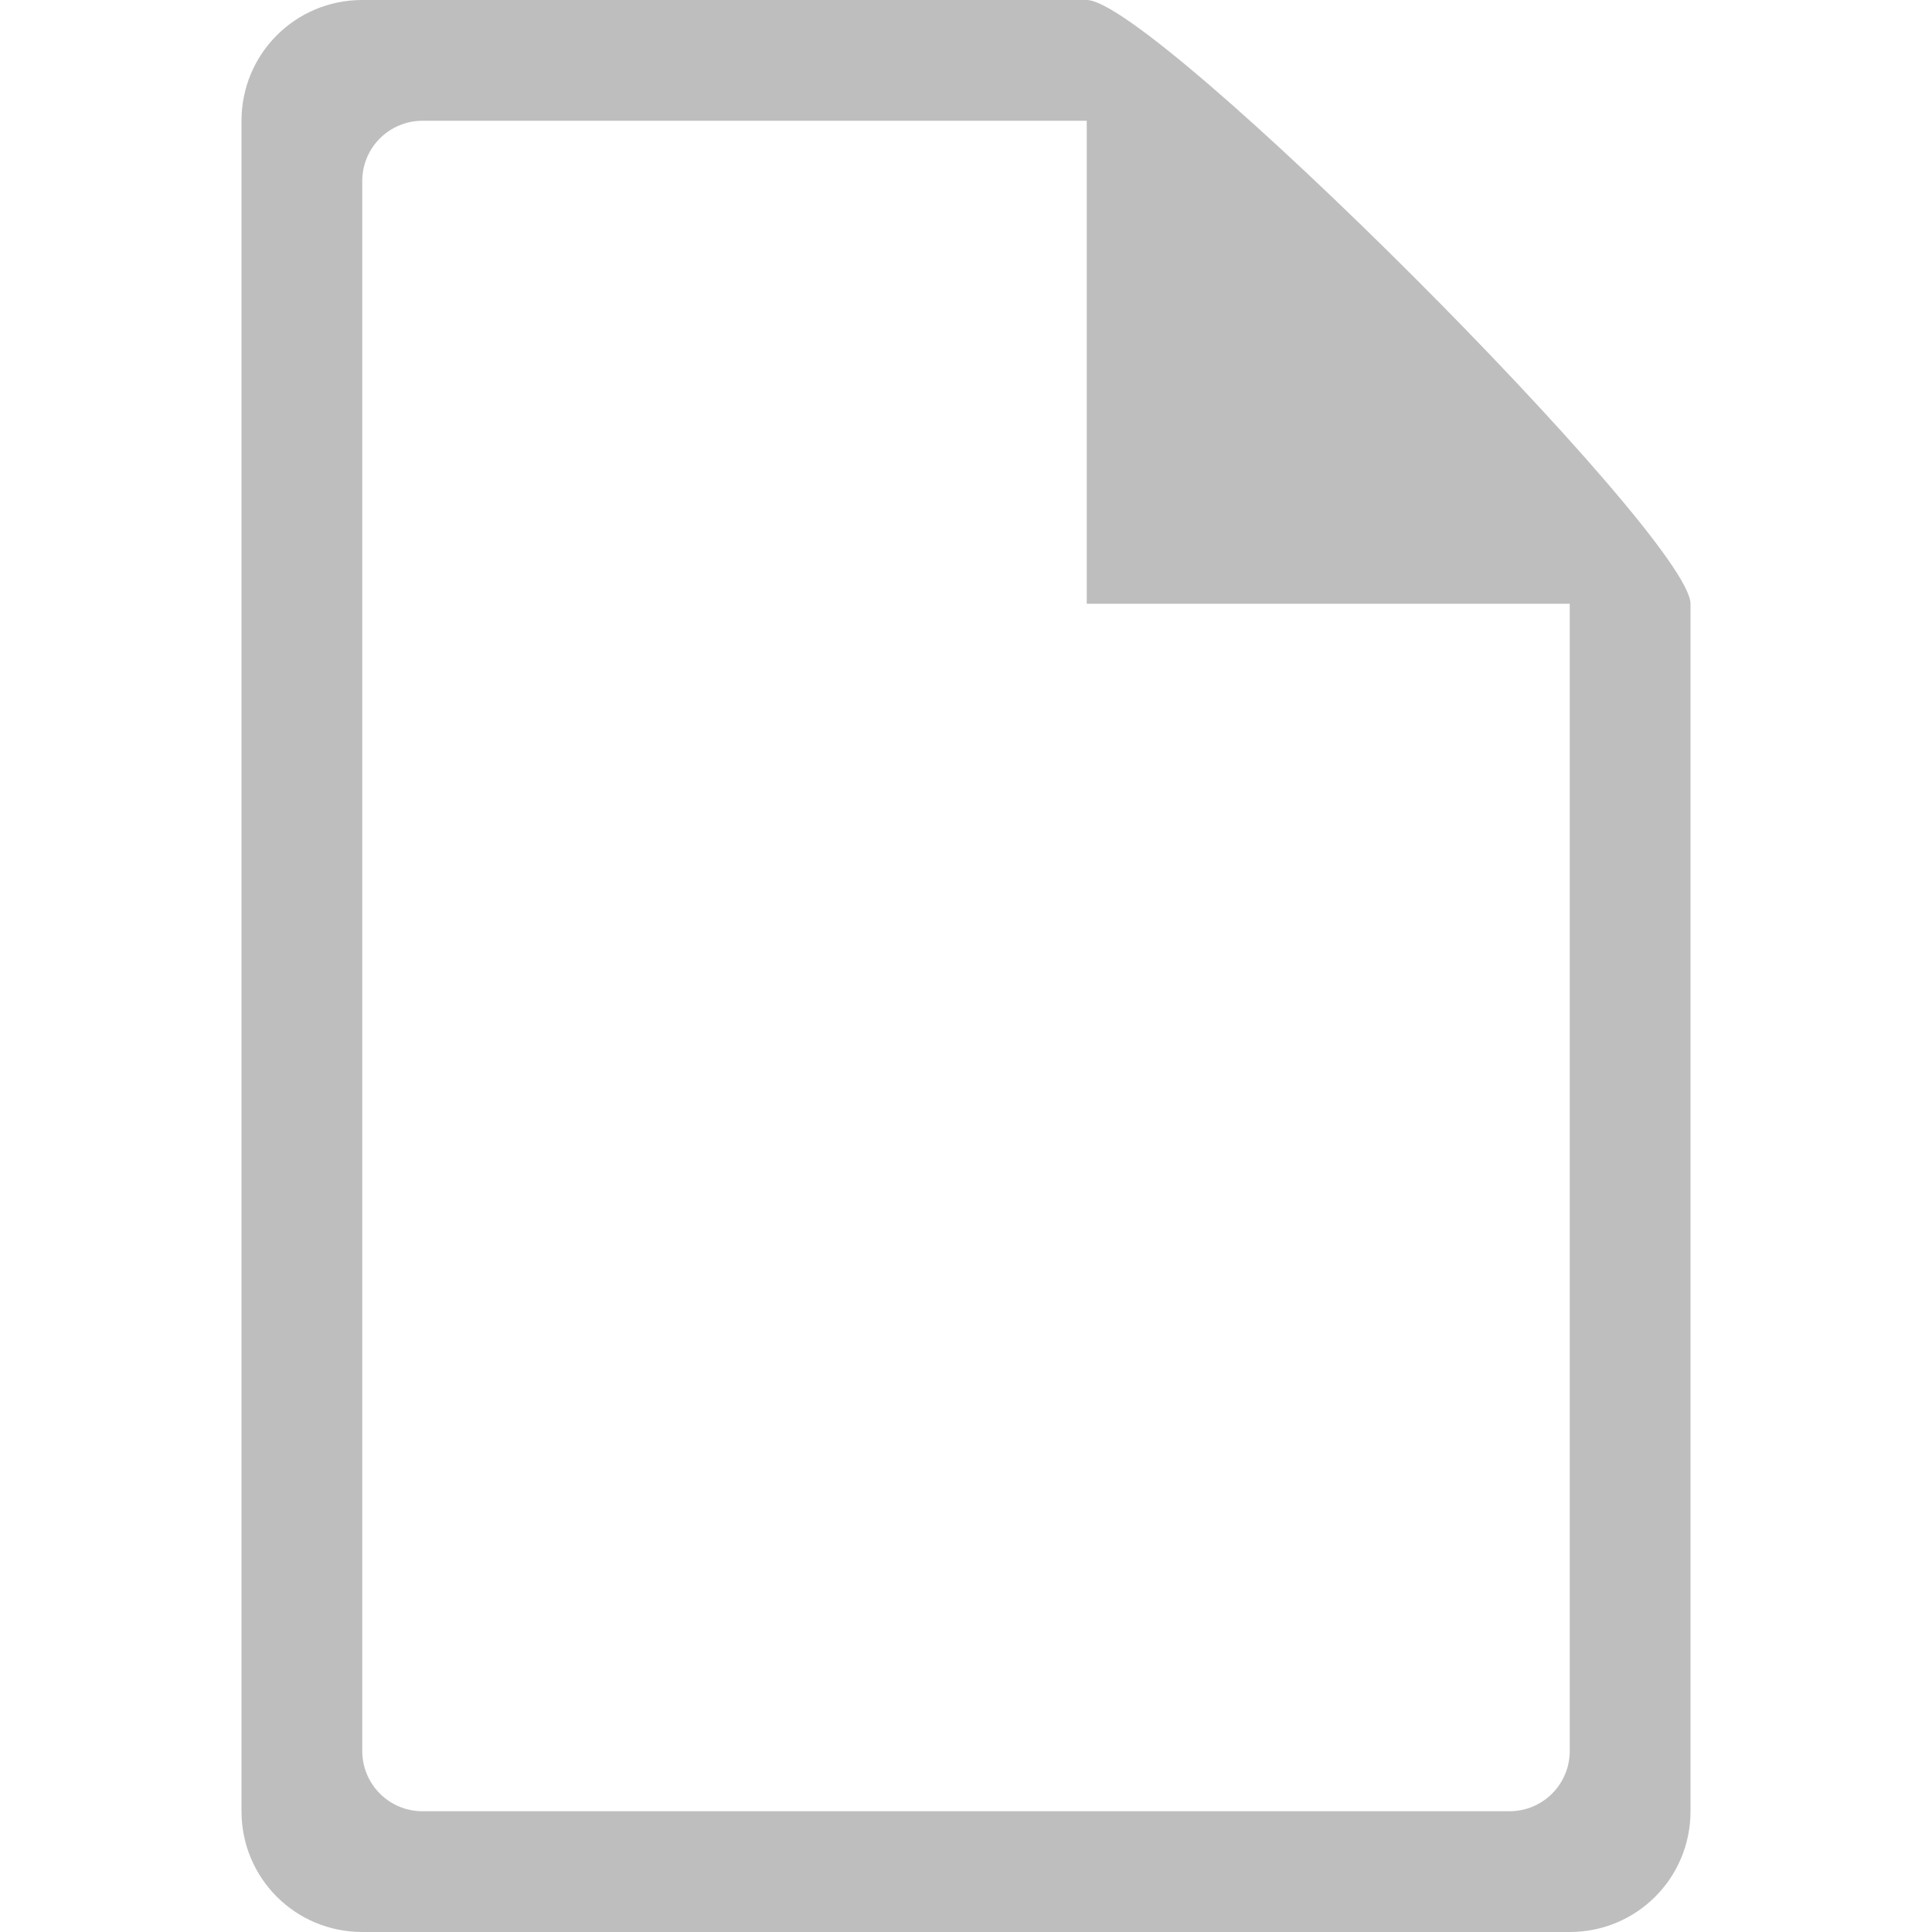
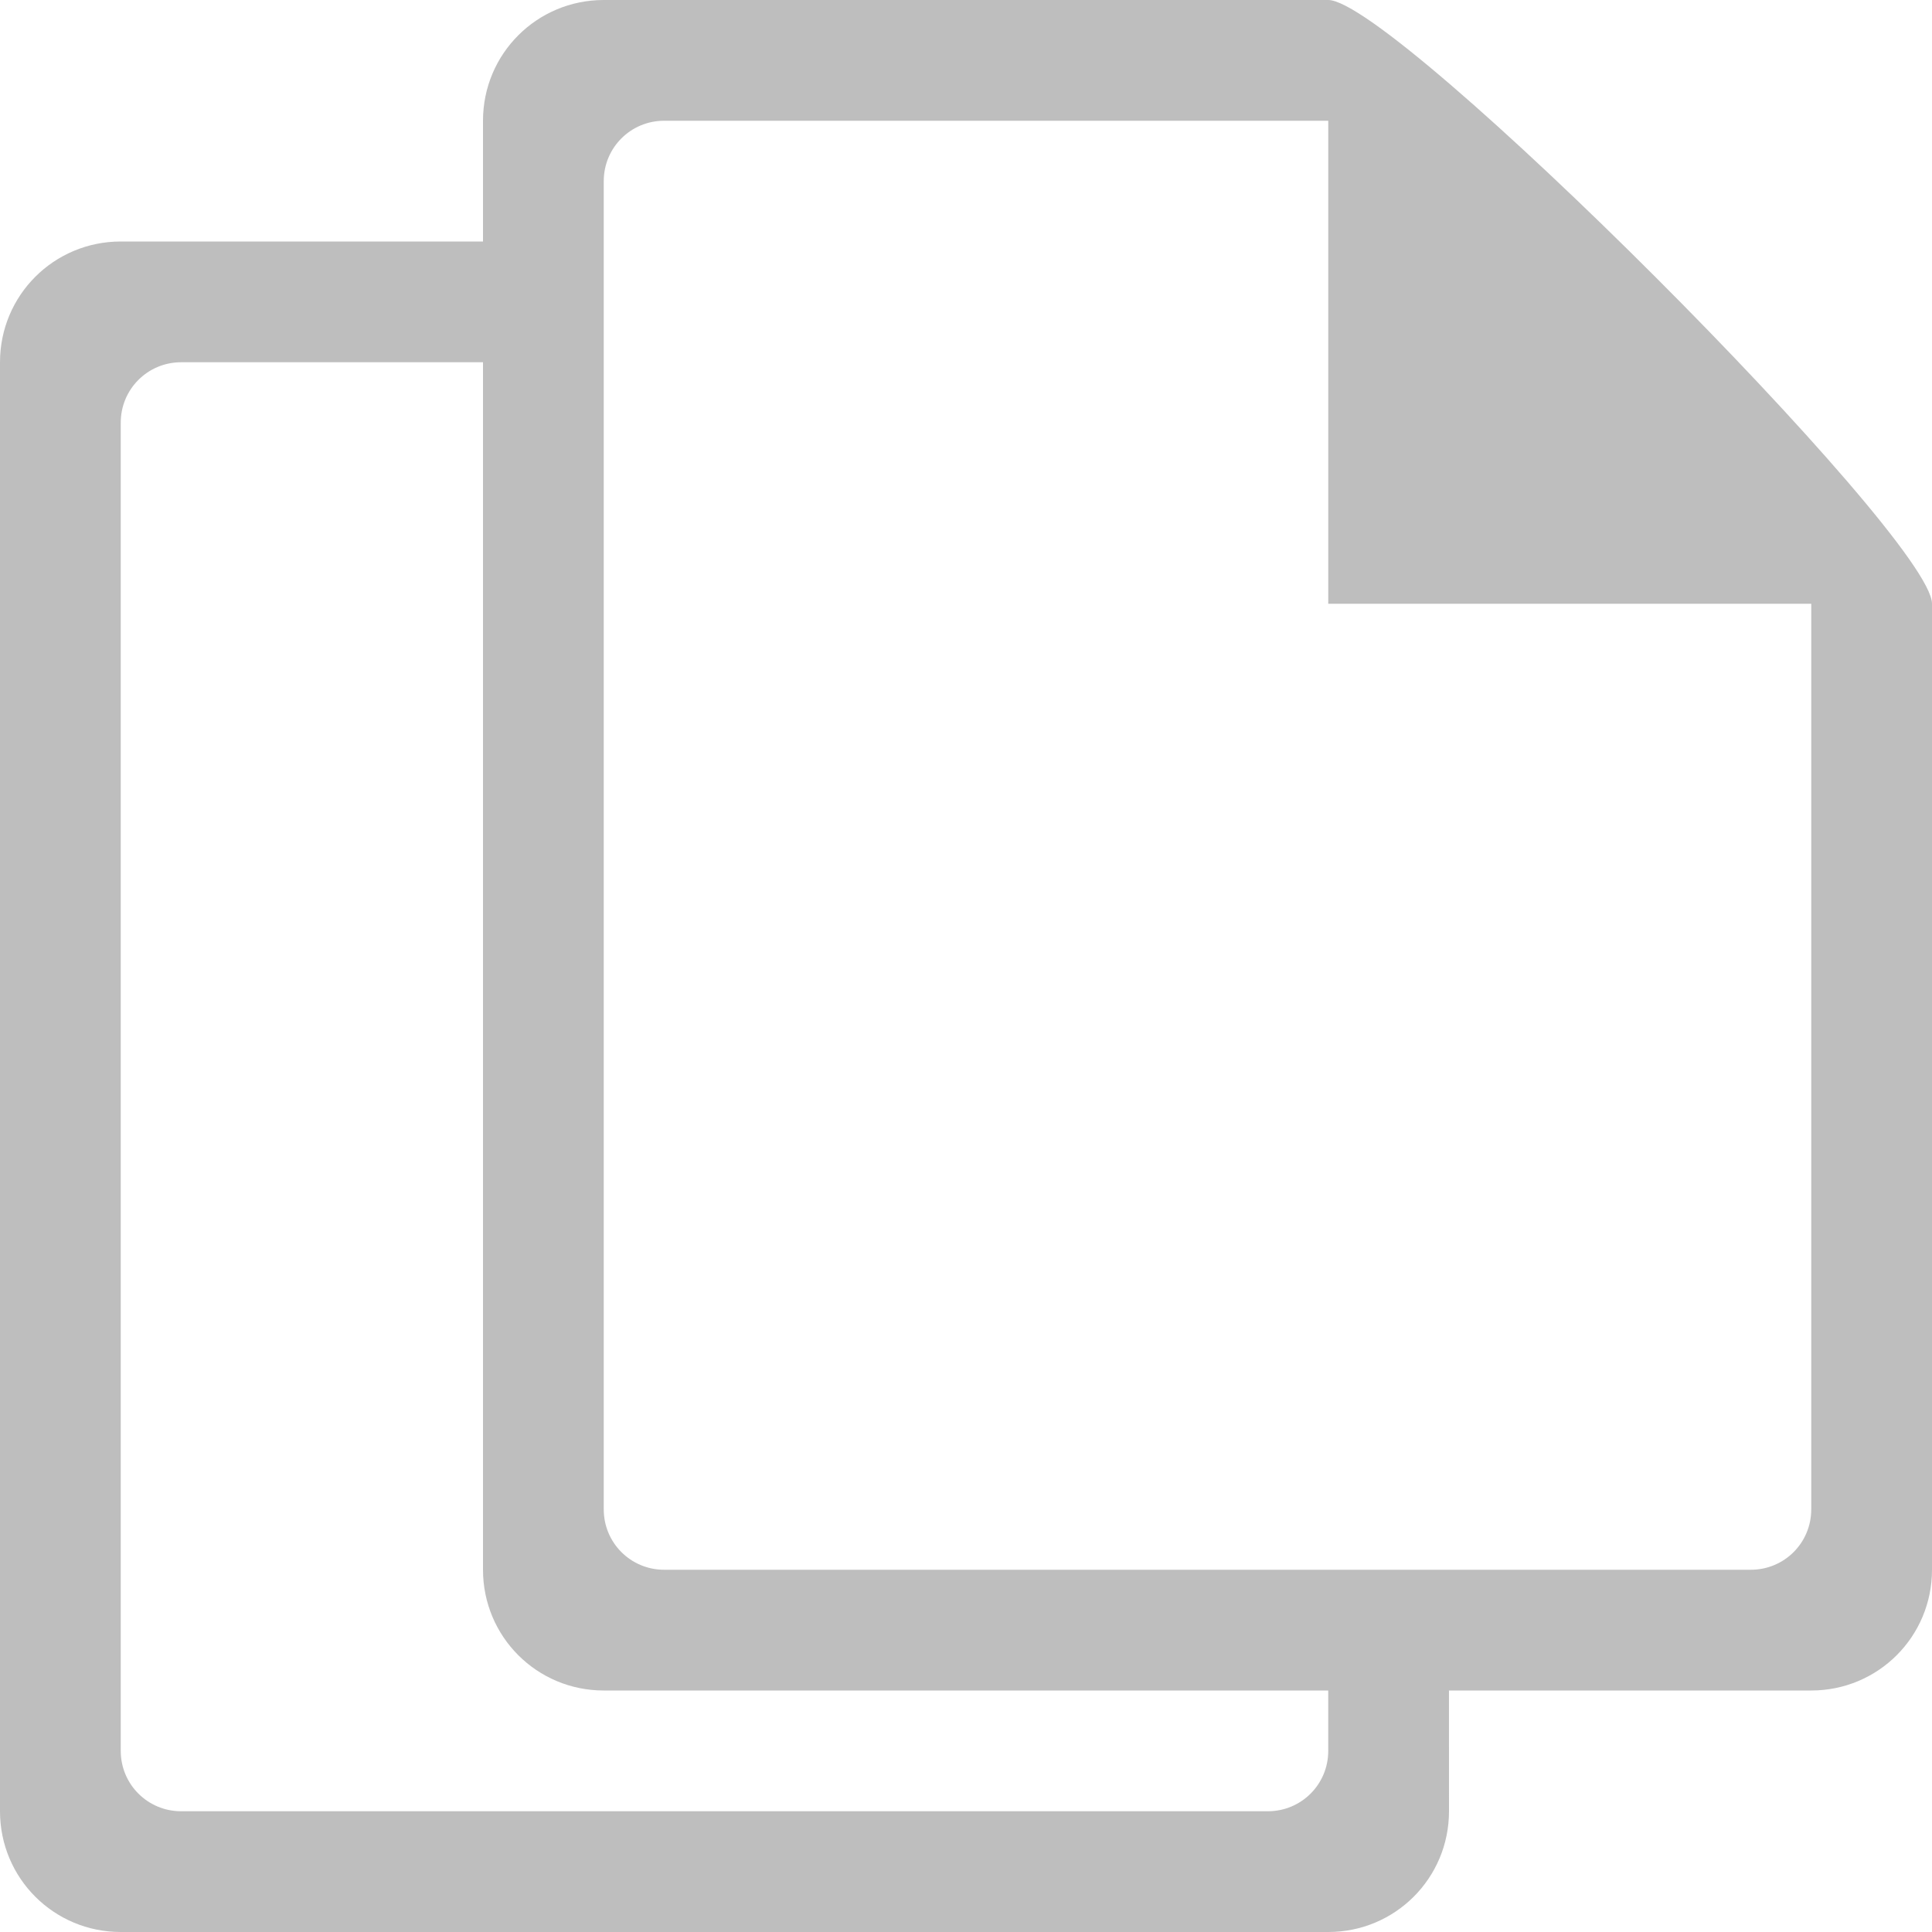
<svg xmlns="http://www.w3.org/2000/svg" xmlns:xlink="http://www.w3.org/1999/xlink" version="1.1" width="16" height="16" id="svg7384">
  <defs id="defs11">
    <linearGradient id="linearGradient4125">
      <stop id="stop4127" style="stop-color:#bebebe;stop-opacity:0.729" offset="0" />
      <stop id="stop4129" style="stop-color:#c8c8c8;stop-opacity:1" offset="0.086" />
      <stop id="stop4131" style="stop-color:#cdcdcd;stop-opacity:0.878" offset="0.924" />
      <stop id="stop4133" style="stop-color:#d3d3d3;stop-opacity:0.749" offset="1" />
    </linearGradient>
    <linearGradient x1="8" y1="11.333" x2="8" y2="4.667" id="linearGradient4032" xlink:href="#linearGradient4125" gradientUnits="userSpaceOnUse" gradientTransform="matrix(0.6428571,0,0,1.5,9.357143,-3)" />
    <linearGradient id="linearGradient4114-1">
      <stop id="stop4116-38" style="stop-color:#bebebe;stop-opacity:0.4" offset="0" />
      <stop id="stop4122-7" style="stop-color:#c8c8c8;stop-opacity:0.417" offset="0.086" />
      <stop id="stop4124-4" style="stop-color:#cdcdcd;stop-opacity:0.417" offset="0.924" />
      <stop id="stop4118-9" style="stop-color:#d3d3d3;stop-opacity:0" offset="1" />
    </linearGradient>
    <linearGradient x1="8" y1="11.333" x2="8" y2="4.667" id="linearGradient4052" xlink:href="#linearGradient4114-1" gradientUnits="userSpaceOnUse" gradientTransform="matrix(0.6428571,0,0,1.5,7.357143,-4e-7)" />
  </defs>
-   <path style="color:#bebebe;fill:#bebebe;fill-opacity:1;fill-rule:nonzero;stroke:none;stroke-width:1;marker:none;visibility:visible;display:inline;overflow:visible;enable-background:accumulate" d="m 3,5e-7 c -0.554,0 -1,0.446 -1,1 L 2,15 c 0,0.554 0.446,1 1,1 l 10,0 c 0.554,0 1,-0.446 1,-1 l 0,-10 c 0,-0.554 -4.446,-5 -5,-5 z m 0.5,1 5.5,0 0,4 4,0 L 13,14.5 c 0,0.277 -0.223,0.5 -0.5,0.5 l -9,0 C 3.223,15 3,14.777 3,14.5 L 3,1.5 c 0,-0.277 0.223,-0.5 0.5,-0.5 z" id="rect21401-5" />
+   <path style="color:#bebebe;display:inline;overflow:visible;visibility:visible;fill:#bebebe;fill-opacity:1;fill-rule:nonzero;stroke:none;stroke-width:1;marker:none;enable-background:accumulate" d="m 5,5e-7 c -0.554,0 -1,0.446 -1,1 V 13 c 0,0.554 0.446,1 1,1 h 10 c 0.554,0 1,-0.446 1,-1 V 5 c 0,-0.554 -4.446,-5 -5,-5 z m 0.5,1 H 11 v 4 h 4 V 12.5 c 0,0.277 -0.223,0.5 -0.5,0.5 h -9 C 5.223,13 5,12.777 5,12.5 V 1.5 c 0,-0.277 0.223,-0.5 0.5,-0.5 z" id="rect21401-5" />
+   <path style="color:#bebebe;display:inline;overflow:visible;visibility:visible;fill:#bebebe;fill-opacity:1;fill-rule:nonzero;stroke:none;stroke-width:1;marker:none;enable-background:accumulate" d="M 1,2 C 0.446,2 0,2.446 0,3 V 15 c 0,0.554 0.446,1 1,1 H 11 c 0.554,0 1,-0.446 1,-1 l -4.16e-4,-1.802 h -1 L 11,14.5 c 8.8e-5,0.277 -0.223,0.5 -0.5,0.5 H 1.5 c -0.277,0 -0.5,-0.223 -0.5,-0.5 V 3.5 c 0,-0.277 0.223,-0.5 0.5,-0.5 h 3.2 l -1.094e-4,-1 z" id="rect21401-5-3" />
</svg>
